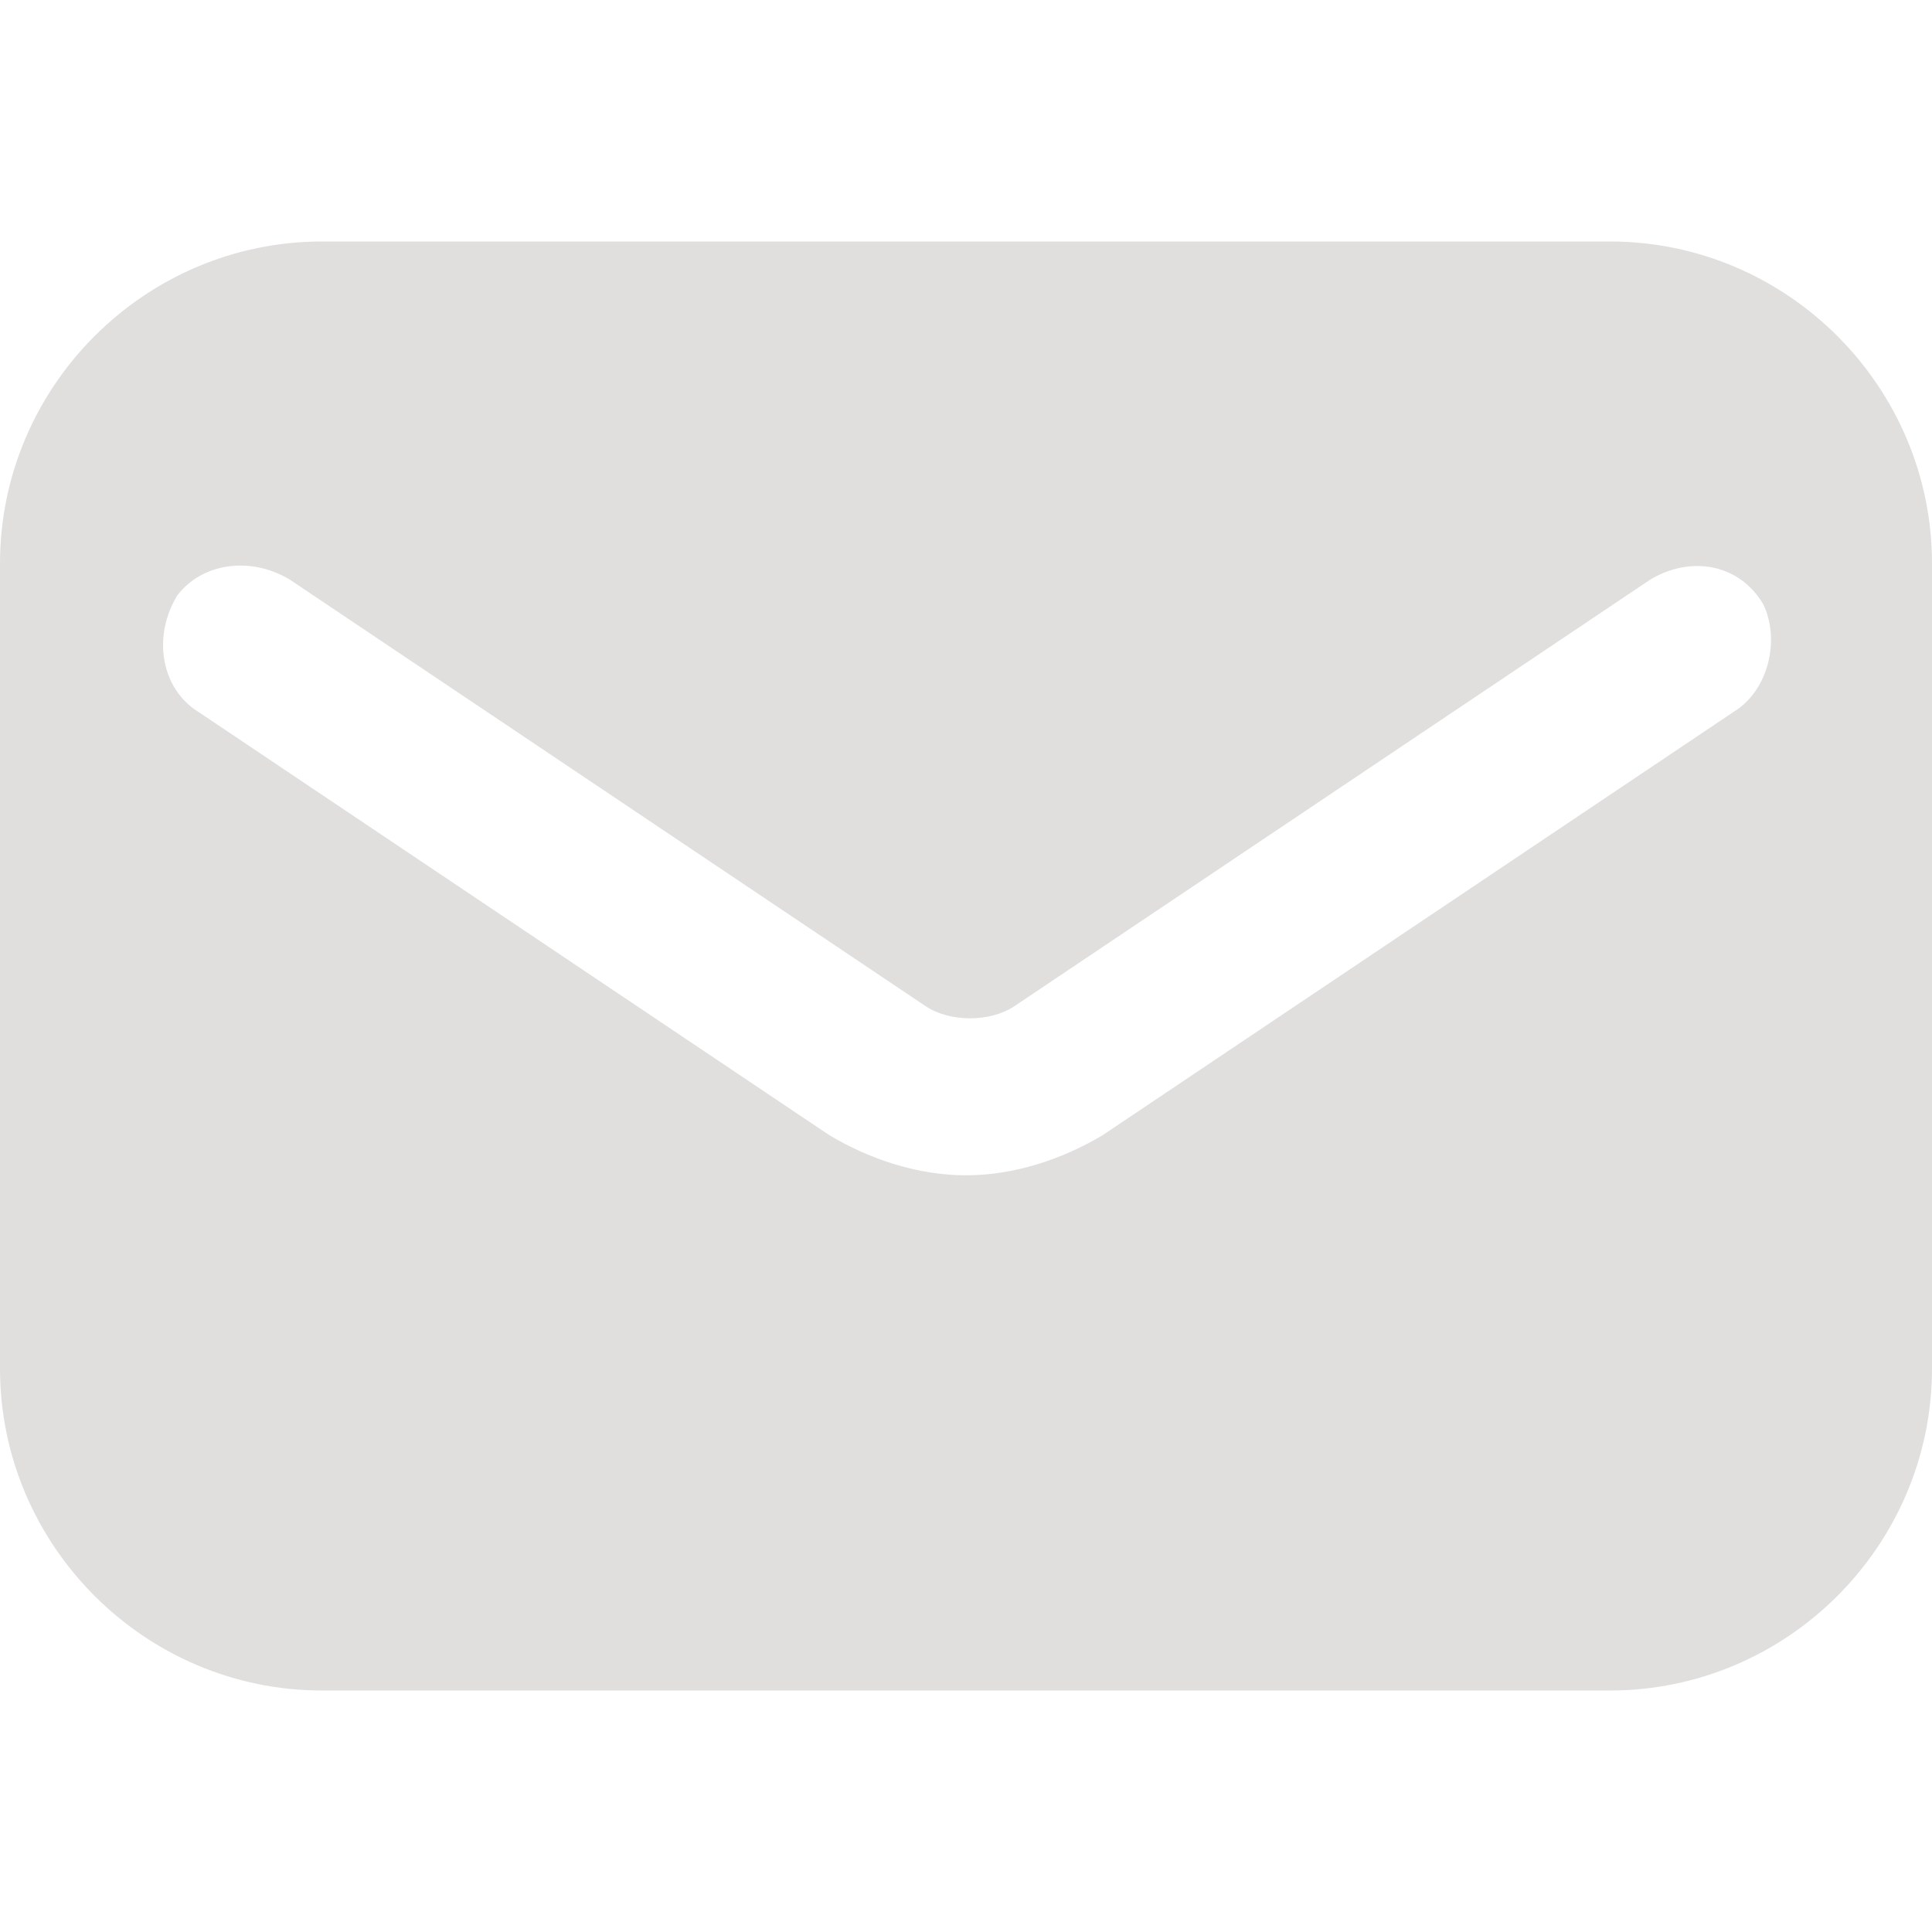
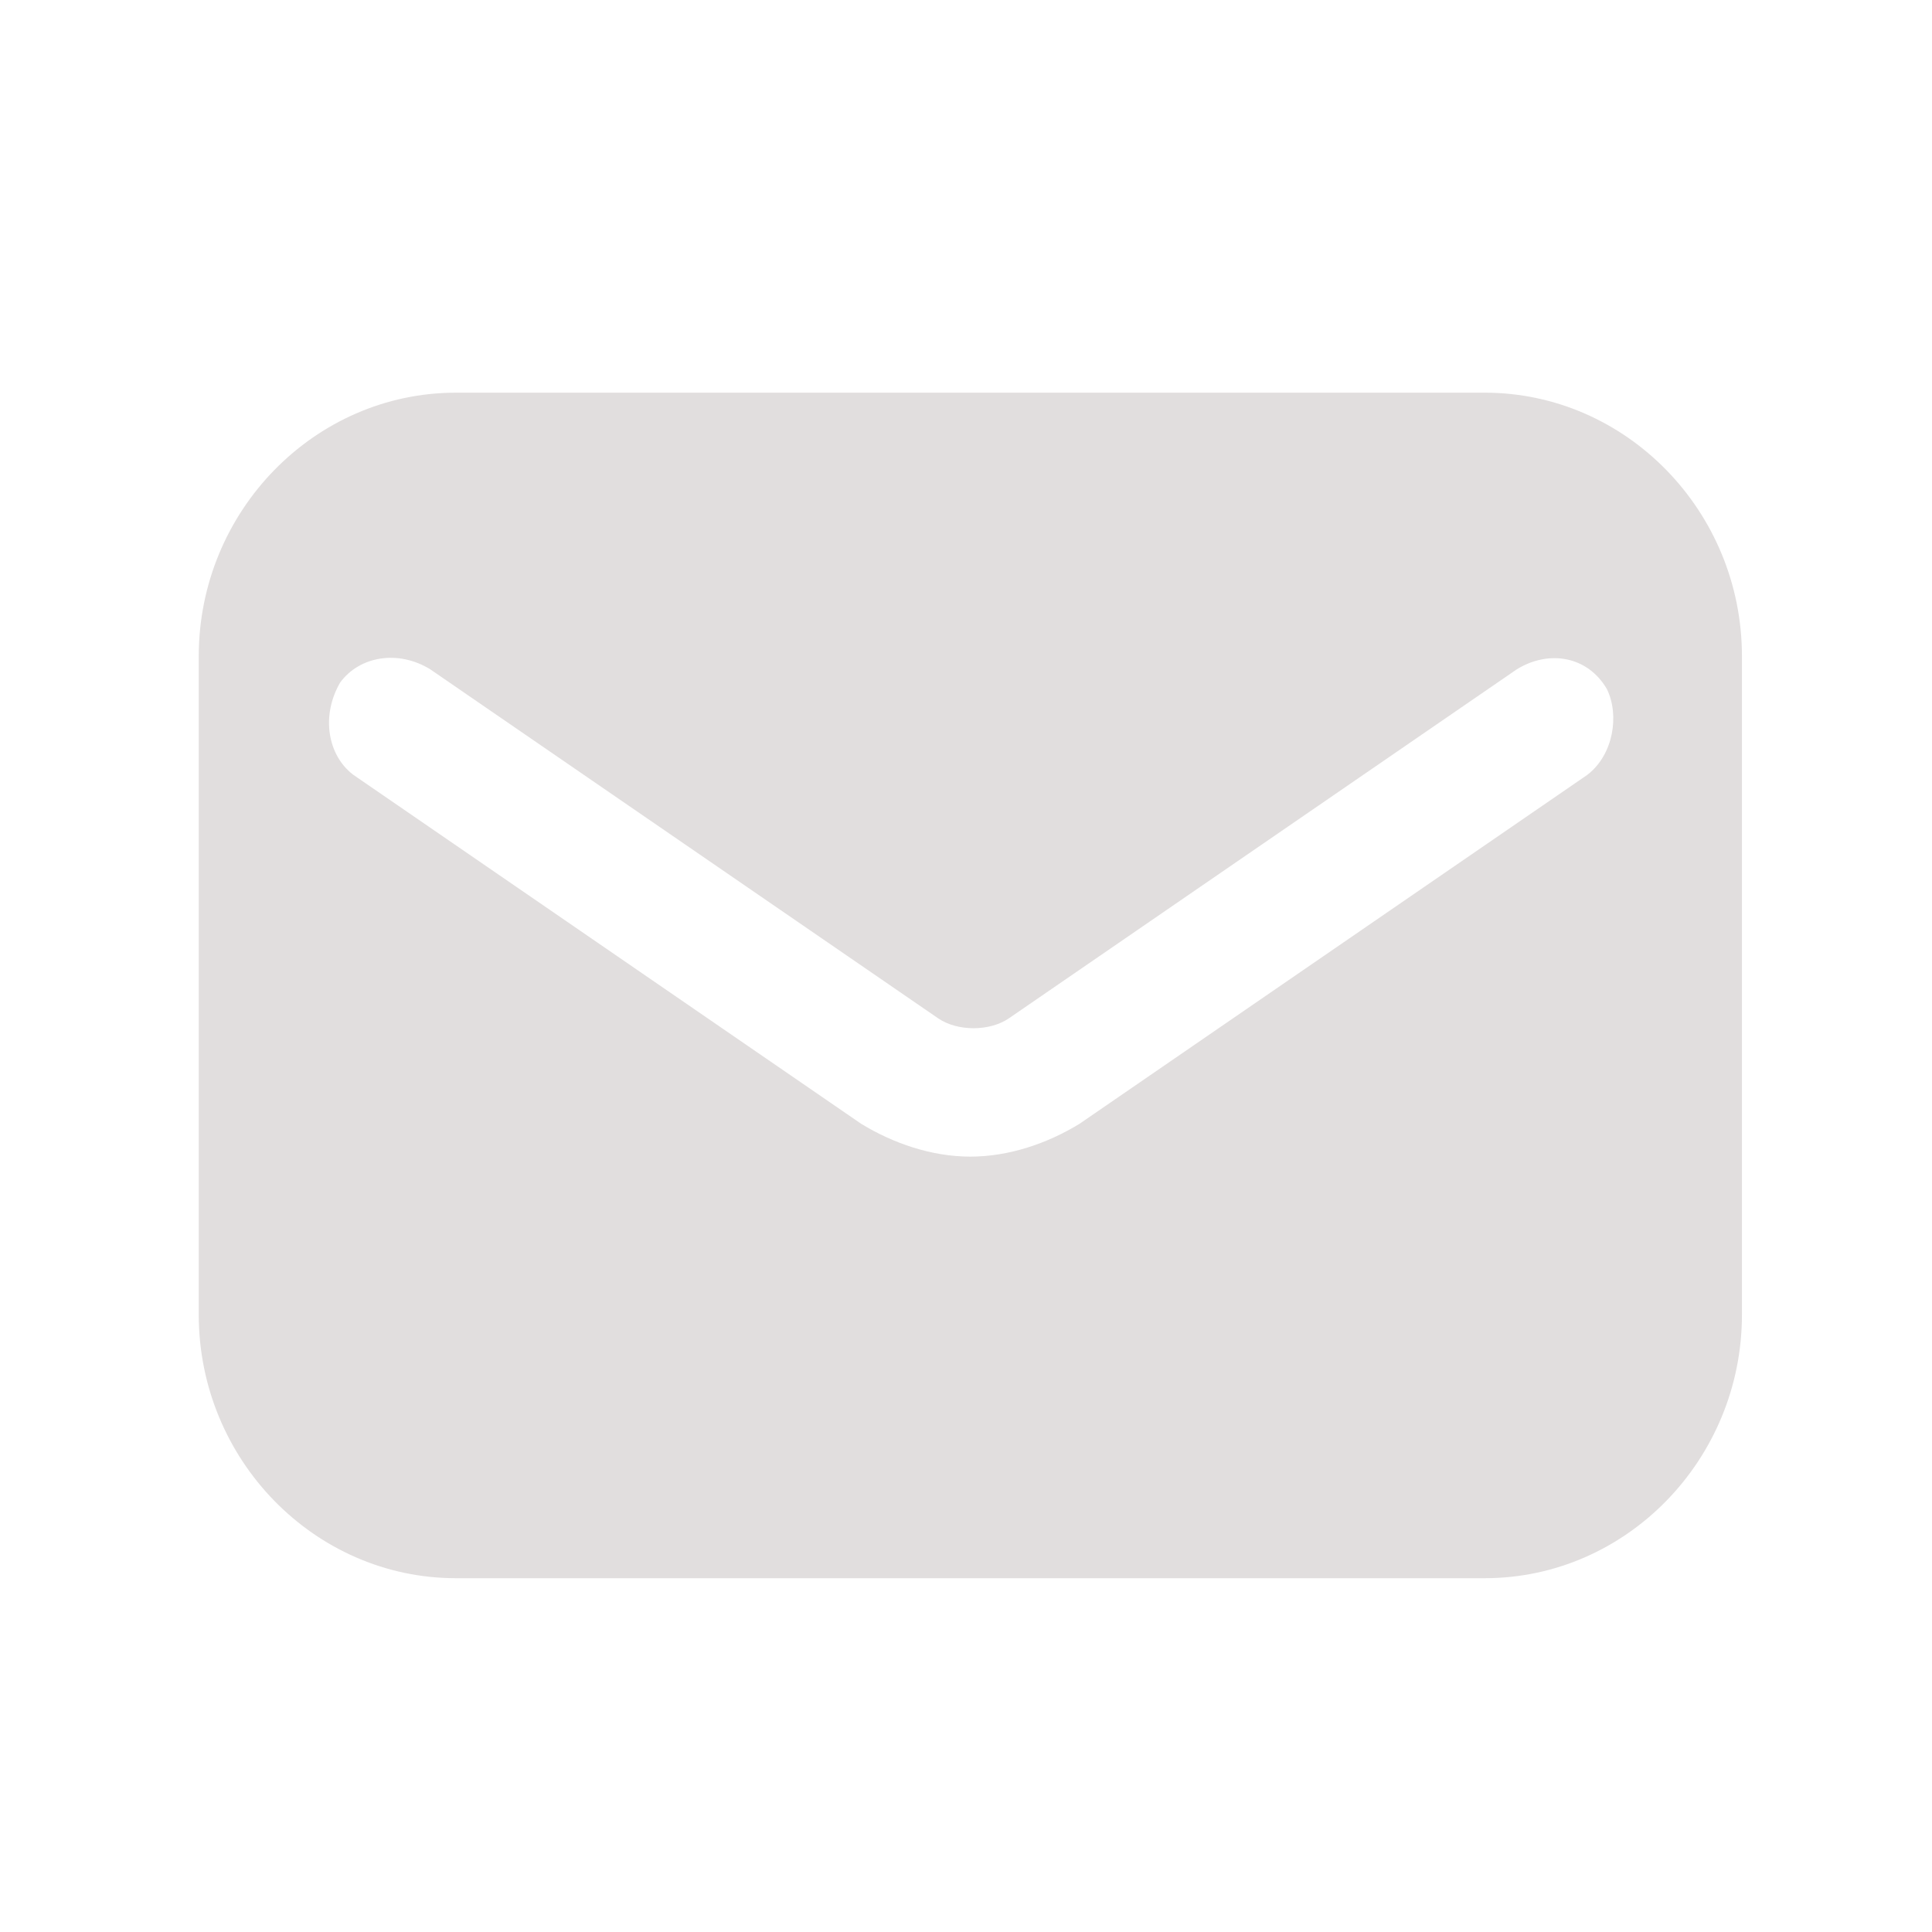
<svg xmlns="http://www.w3.org/2000/svg" width="24" height="24">
  <g>
    <rect fill="none" id="canvas_background" height="402" width="582" y="-1" x="-1" />
  </g>
  <g>
-     <path fill="#e1dede" id="email" d="m20,3l-16,0c-2.2,0 -4,1.8 -4,4l0,10c0,2.2 1.8,4 4,4l16,0c2.2,0 4,-1.8 4,-4l0,-10c0,-2.2 -1.8,-4 -4,-4zm1.6,5.8l-7.9,5.3c-0.5,0.3 -1.1,0.5 -1.7,0.5s-1.2,-0.2 -1.7,-0.5l-7.9,-5.3c-0.4,-0.3 -0.5,-0.9 -0.2,-1.4c0.3,-0.4 0.9,-0.5 1.4,-0.2l7.9,5.3c0.3,0.2 0.8,0.2 1.1,0l7.9,-5.3c0.5,-0.3 1.1,-0.2 1.4,0.3c0.2,0.4 0.1,1 -0.3,1.3z" />
+     <path stroke="null" fill="#e1dede" id="email" d="m18.444,4.878l-12.78,0c-1.757,0 -3.195,1.473 -3.195,3.273l0,8.181c0,1.8 1.438,3.273 3.195,3.273l12.78,0c1.757,0 3.195,-1.473 3.195,-3.273l0,-8.181c0,-1.8 -1.438,-3.273 -3.195,-3.273zm1.278,4.745l-6.31,4.336c-0.399,0.245 -0.879,0.409 -1.358,0.409s-0.958,-0.164 -1.358,-0.409l-6.31,-4.336c-0.319,-0.245 -0.399,-0.736 -0.16,-1.145c0.24,-0.327 0.719,-0.409 1.118,-0.164l6.31,4.336c0.24,0.164 0.639,0.164 0.879,0l6.31,-4.336c0.399,-0.245 0.879,-0.164 1.118,0.245c0.16,0.327 0.08,0.818 -0.24,1.064z" />
  </g>
</svg>
